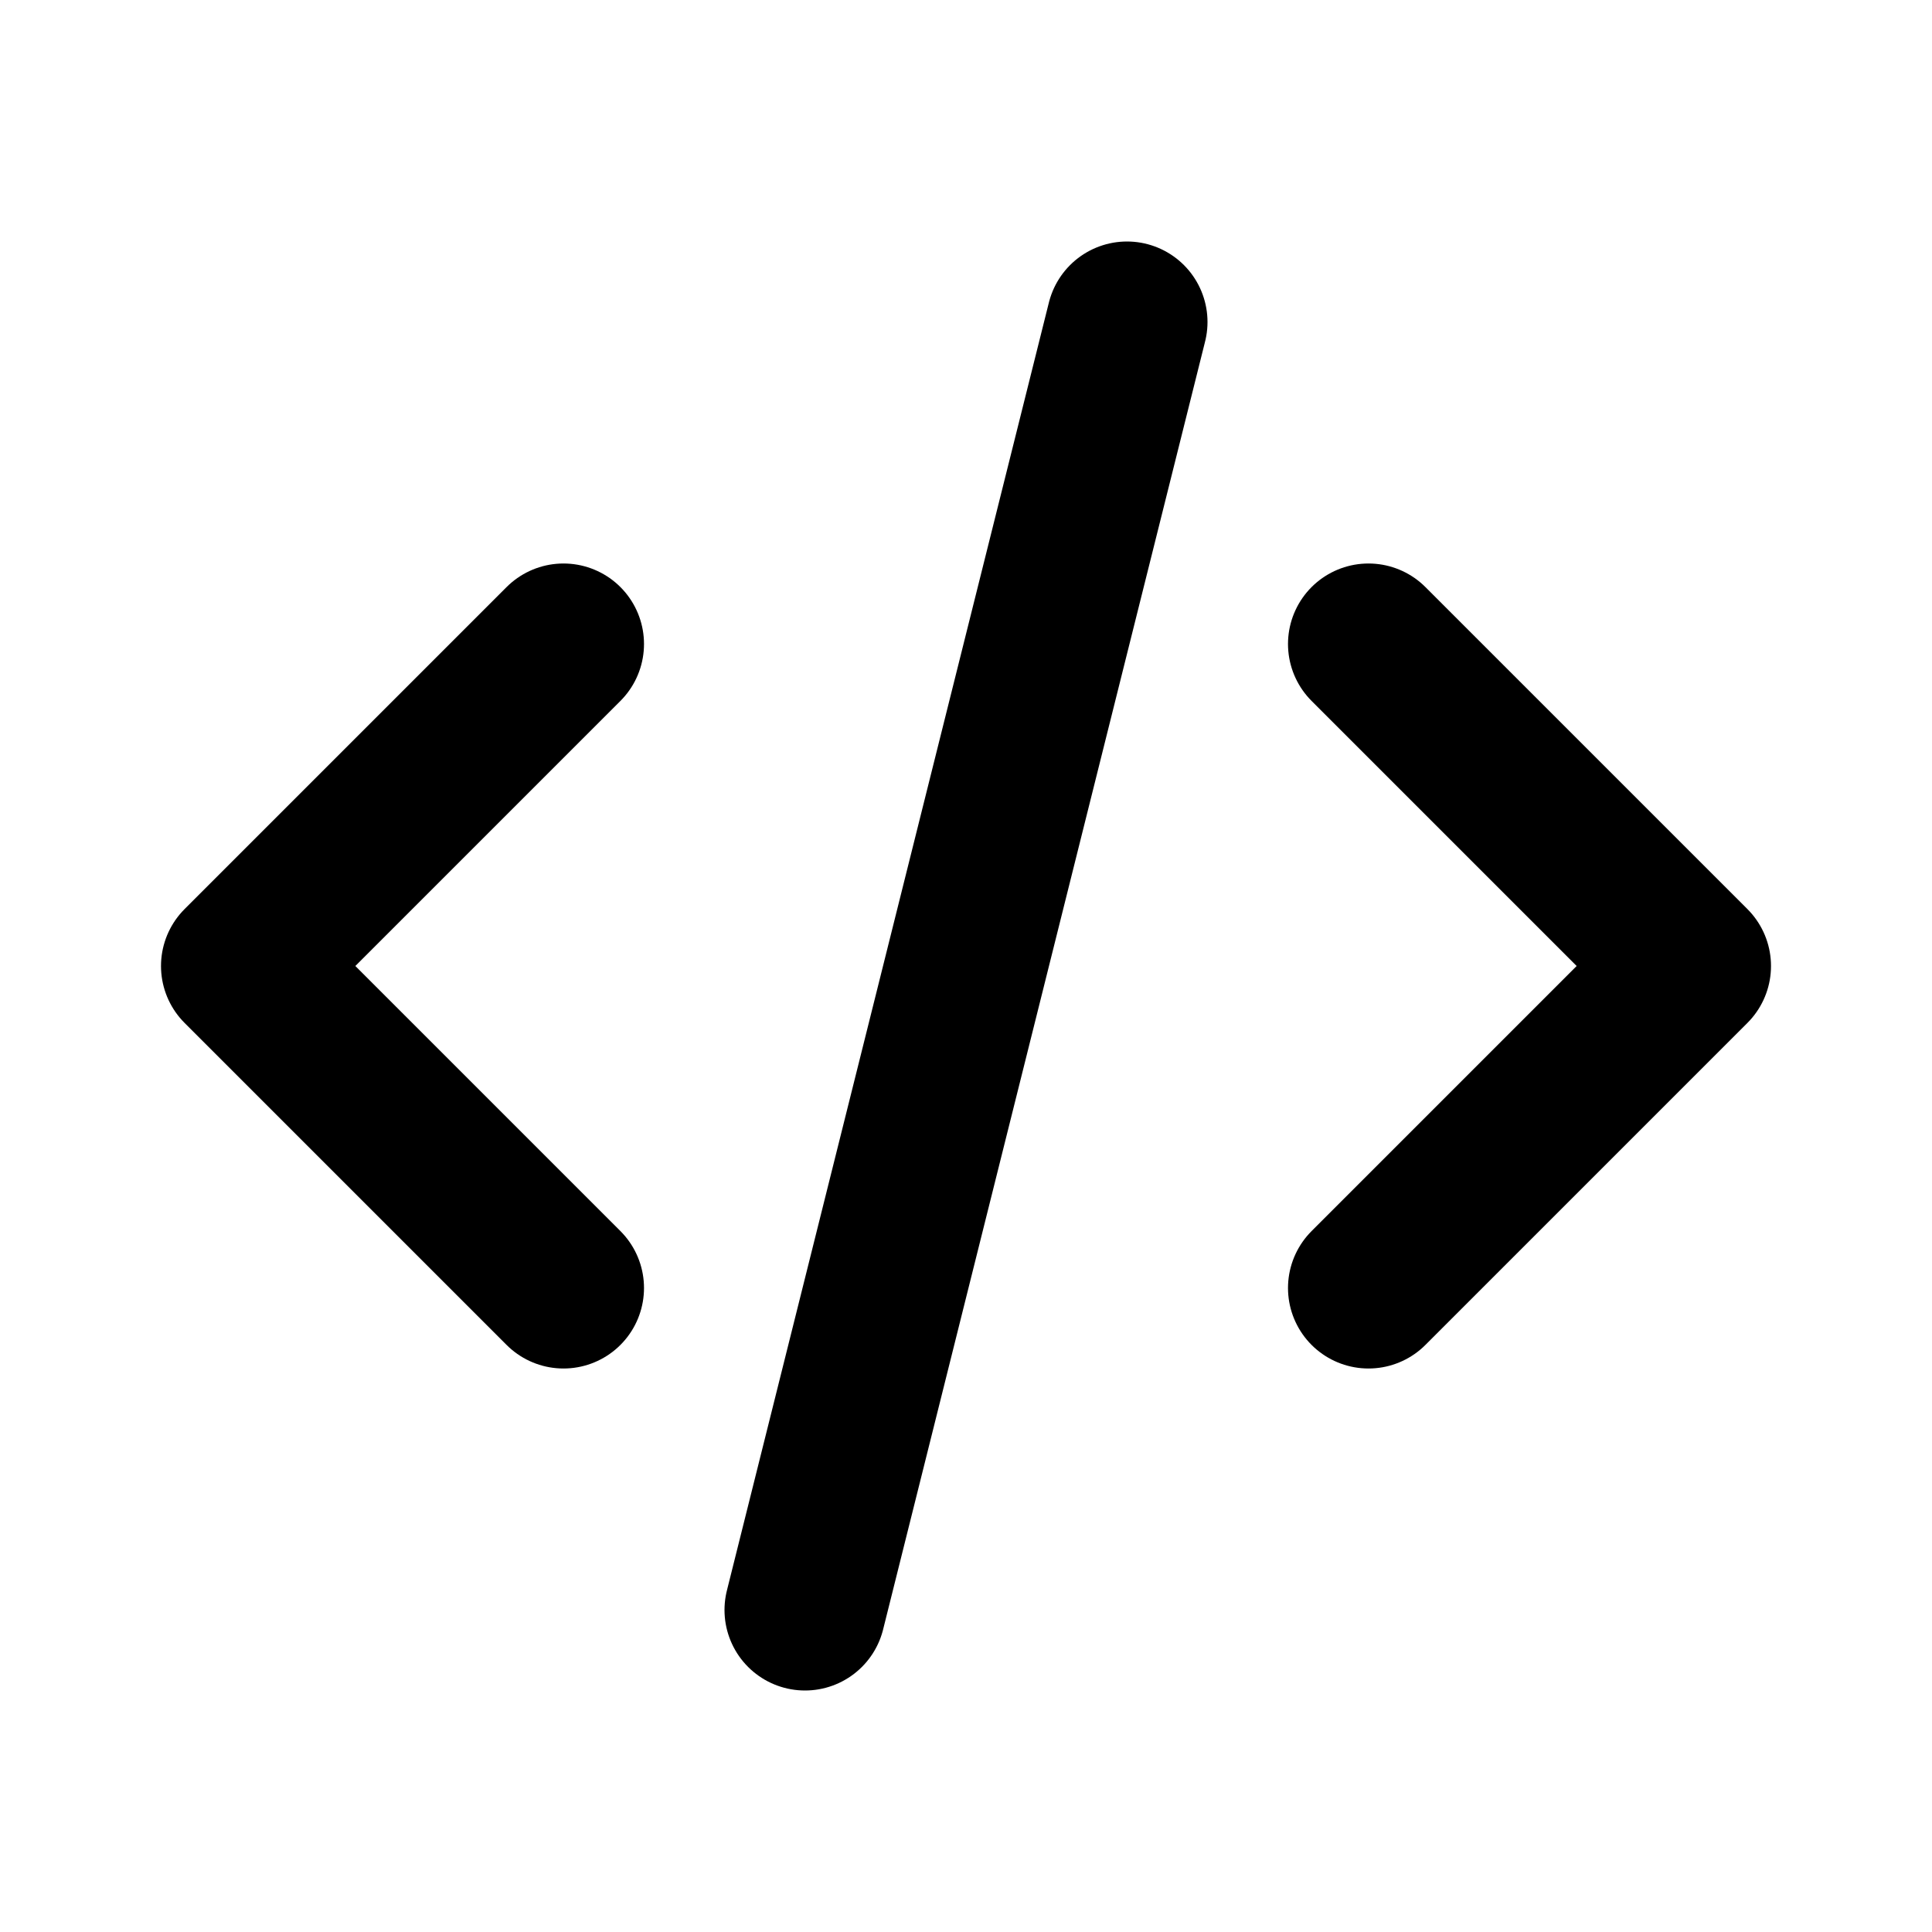
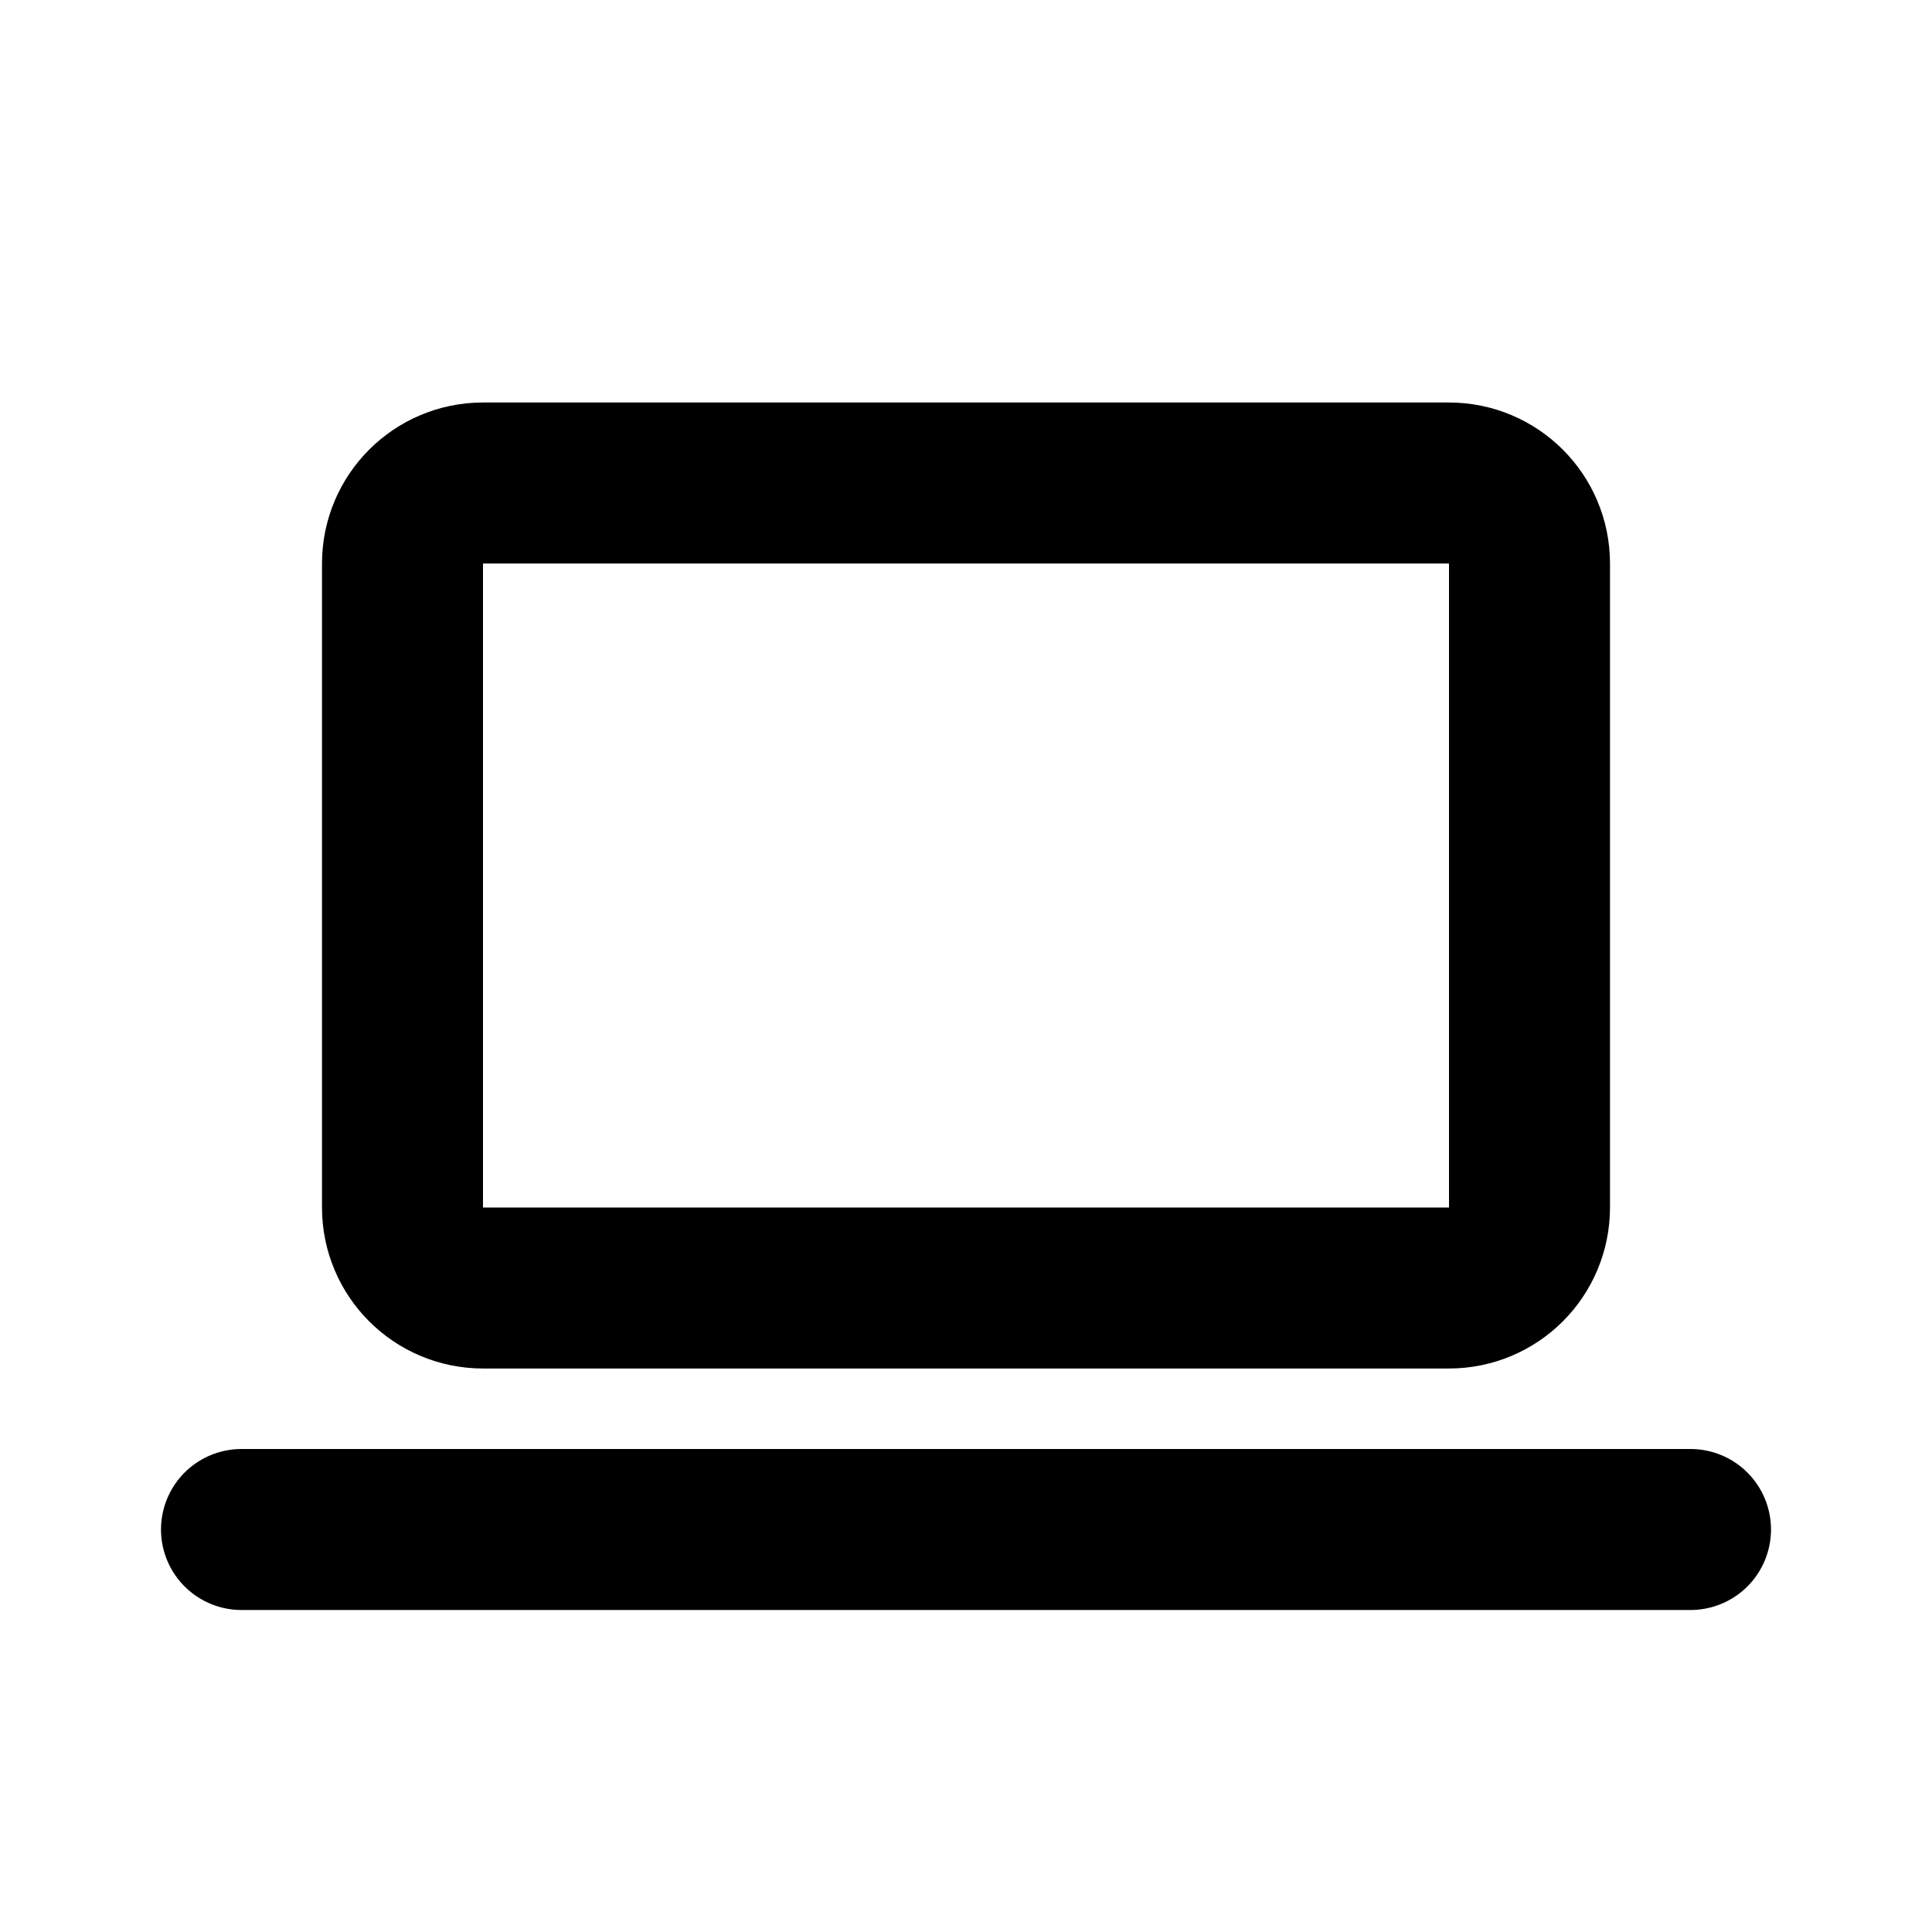
- <svg xmlns="http://www.w3.org/2000/svg" width="24" height="24" viewBox="0 0 24 24" stroke-width="2" stroke="currentColor" fill="none" stroke-linecap="round" stroke-linejoin="round">
+ <svg xmlns="http://www.w3.org/2000/svg" width="24" height="24" viewBox="0 0 24 24" fill="none" stroke="currentColor" stroke-width="2" stroke-linecap="round" stroke-linejoin="round" class="icon icon-tabler icons-tabler-outline icon-tabler-device-laptop">
  <path stroke="none" d="M0 0h24v24H0z" fill="none" />
-   <path d="M7 8l-4 4l4 4" />
-   <path d="M17 8l4 4l-4 4" />
-   <path d="M14 4l-4 16" />
+   <path d="M3 19l18 0" />
+   <path d="M5 6m0 1a1 1 0 0 1 1 -1h12a1 1 0 0 1 1 1v8a1 1 0 0 1 -1 1h-12a1 1 0 0 1 -1 -1z" />
  <style>
        svg { color: #000; }
        @media (prefers-color-scheme: dark) {
-             svg { color: #FFF; }
+         svg { color: #FFF; }
        }
    </style>
</svg>
